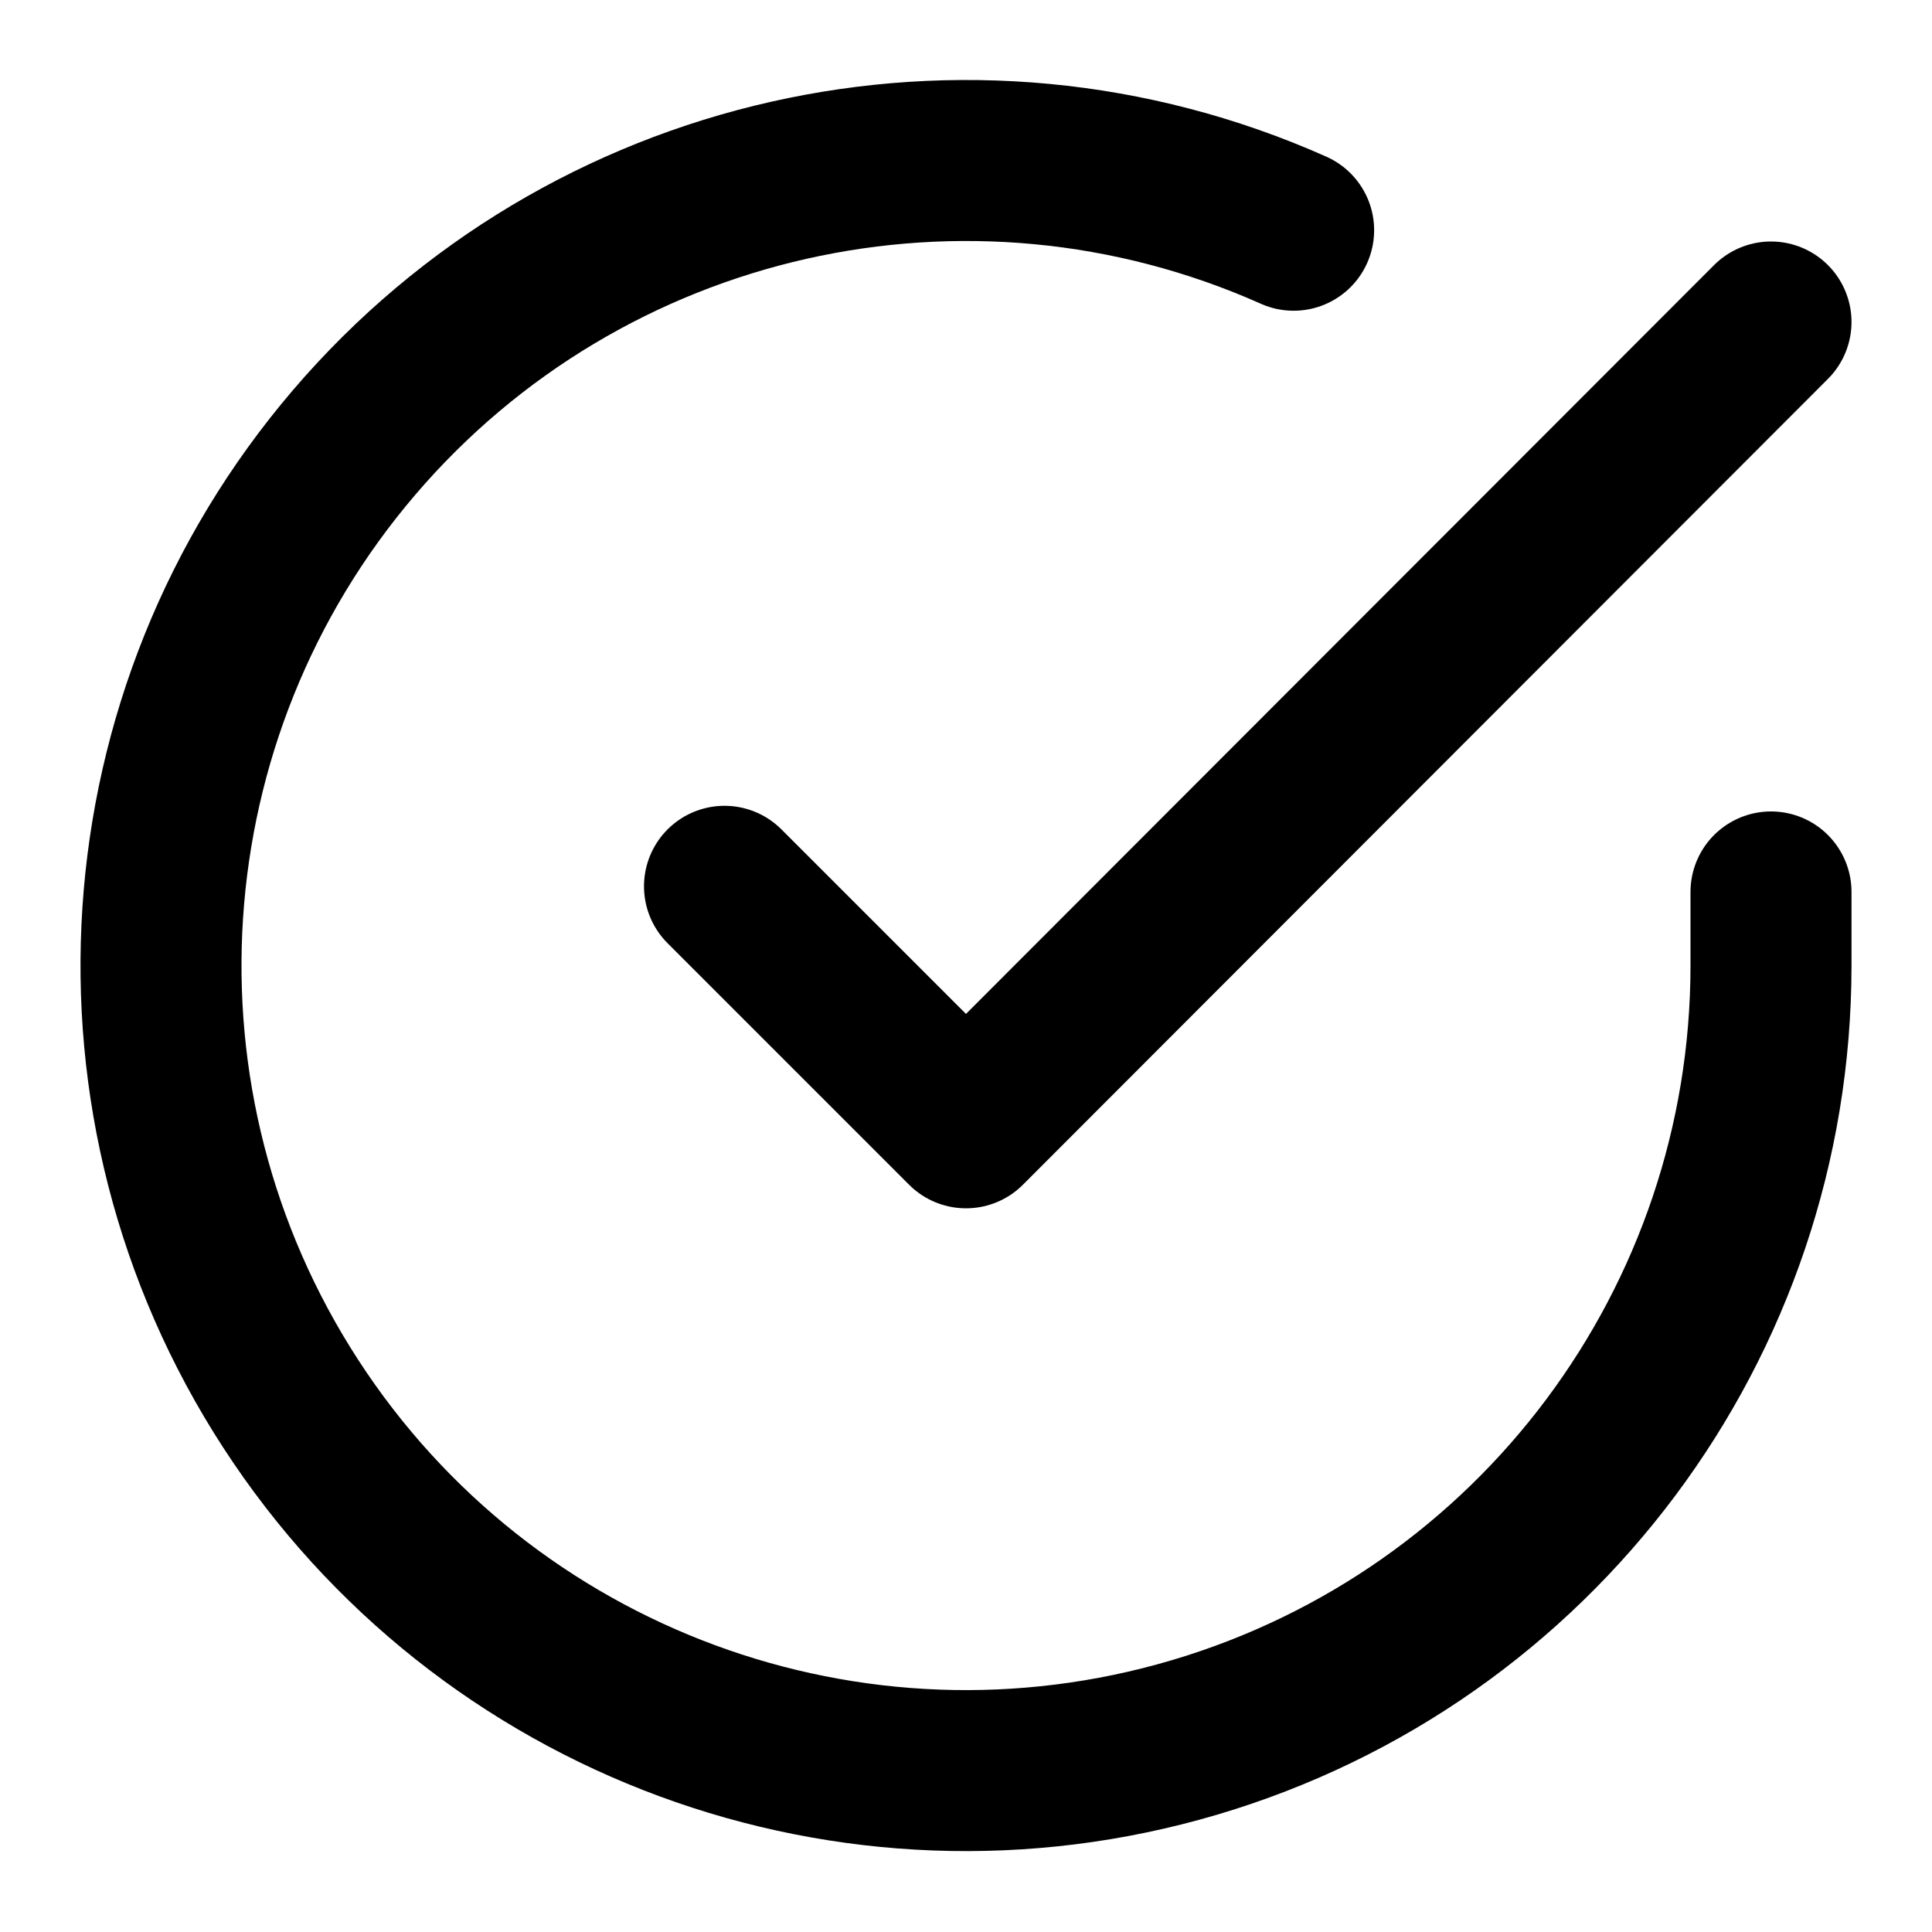
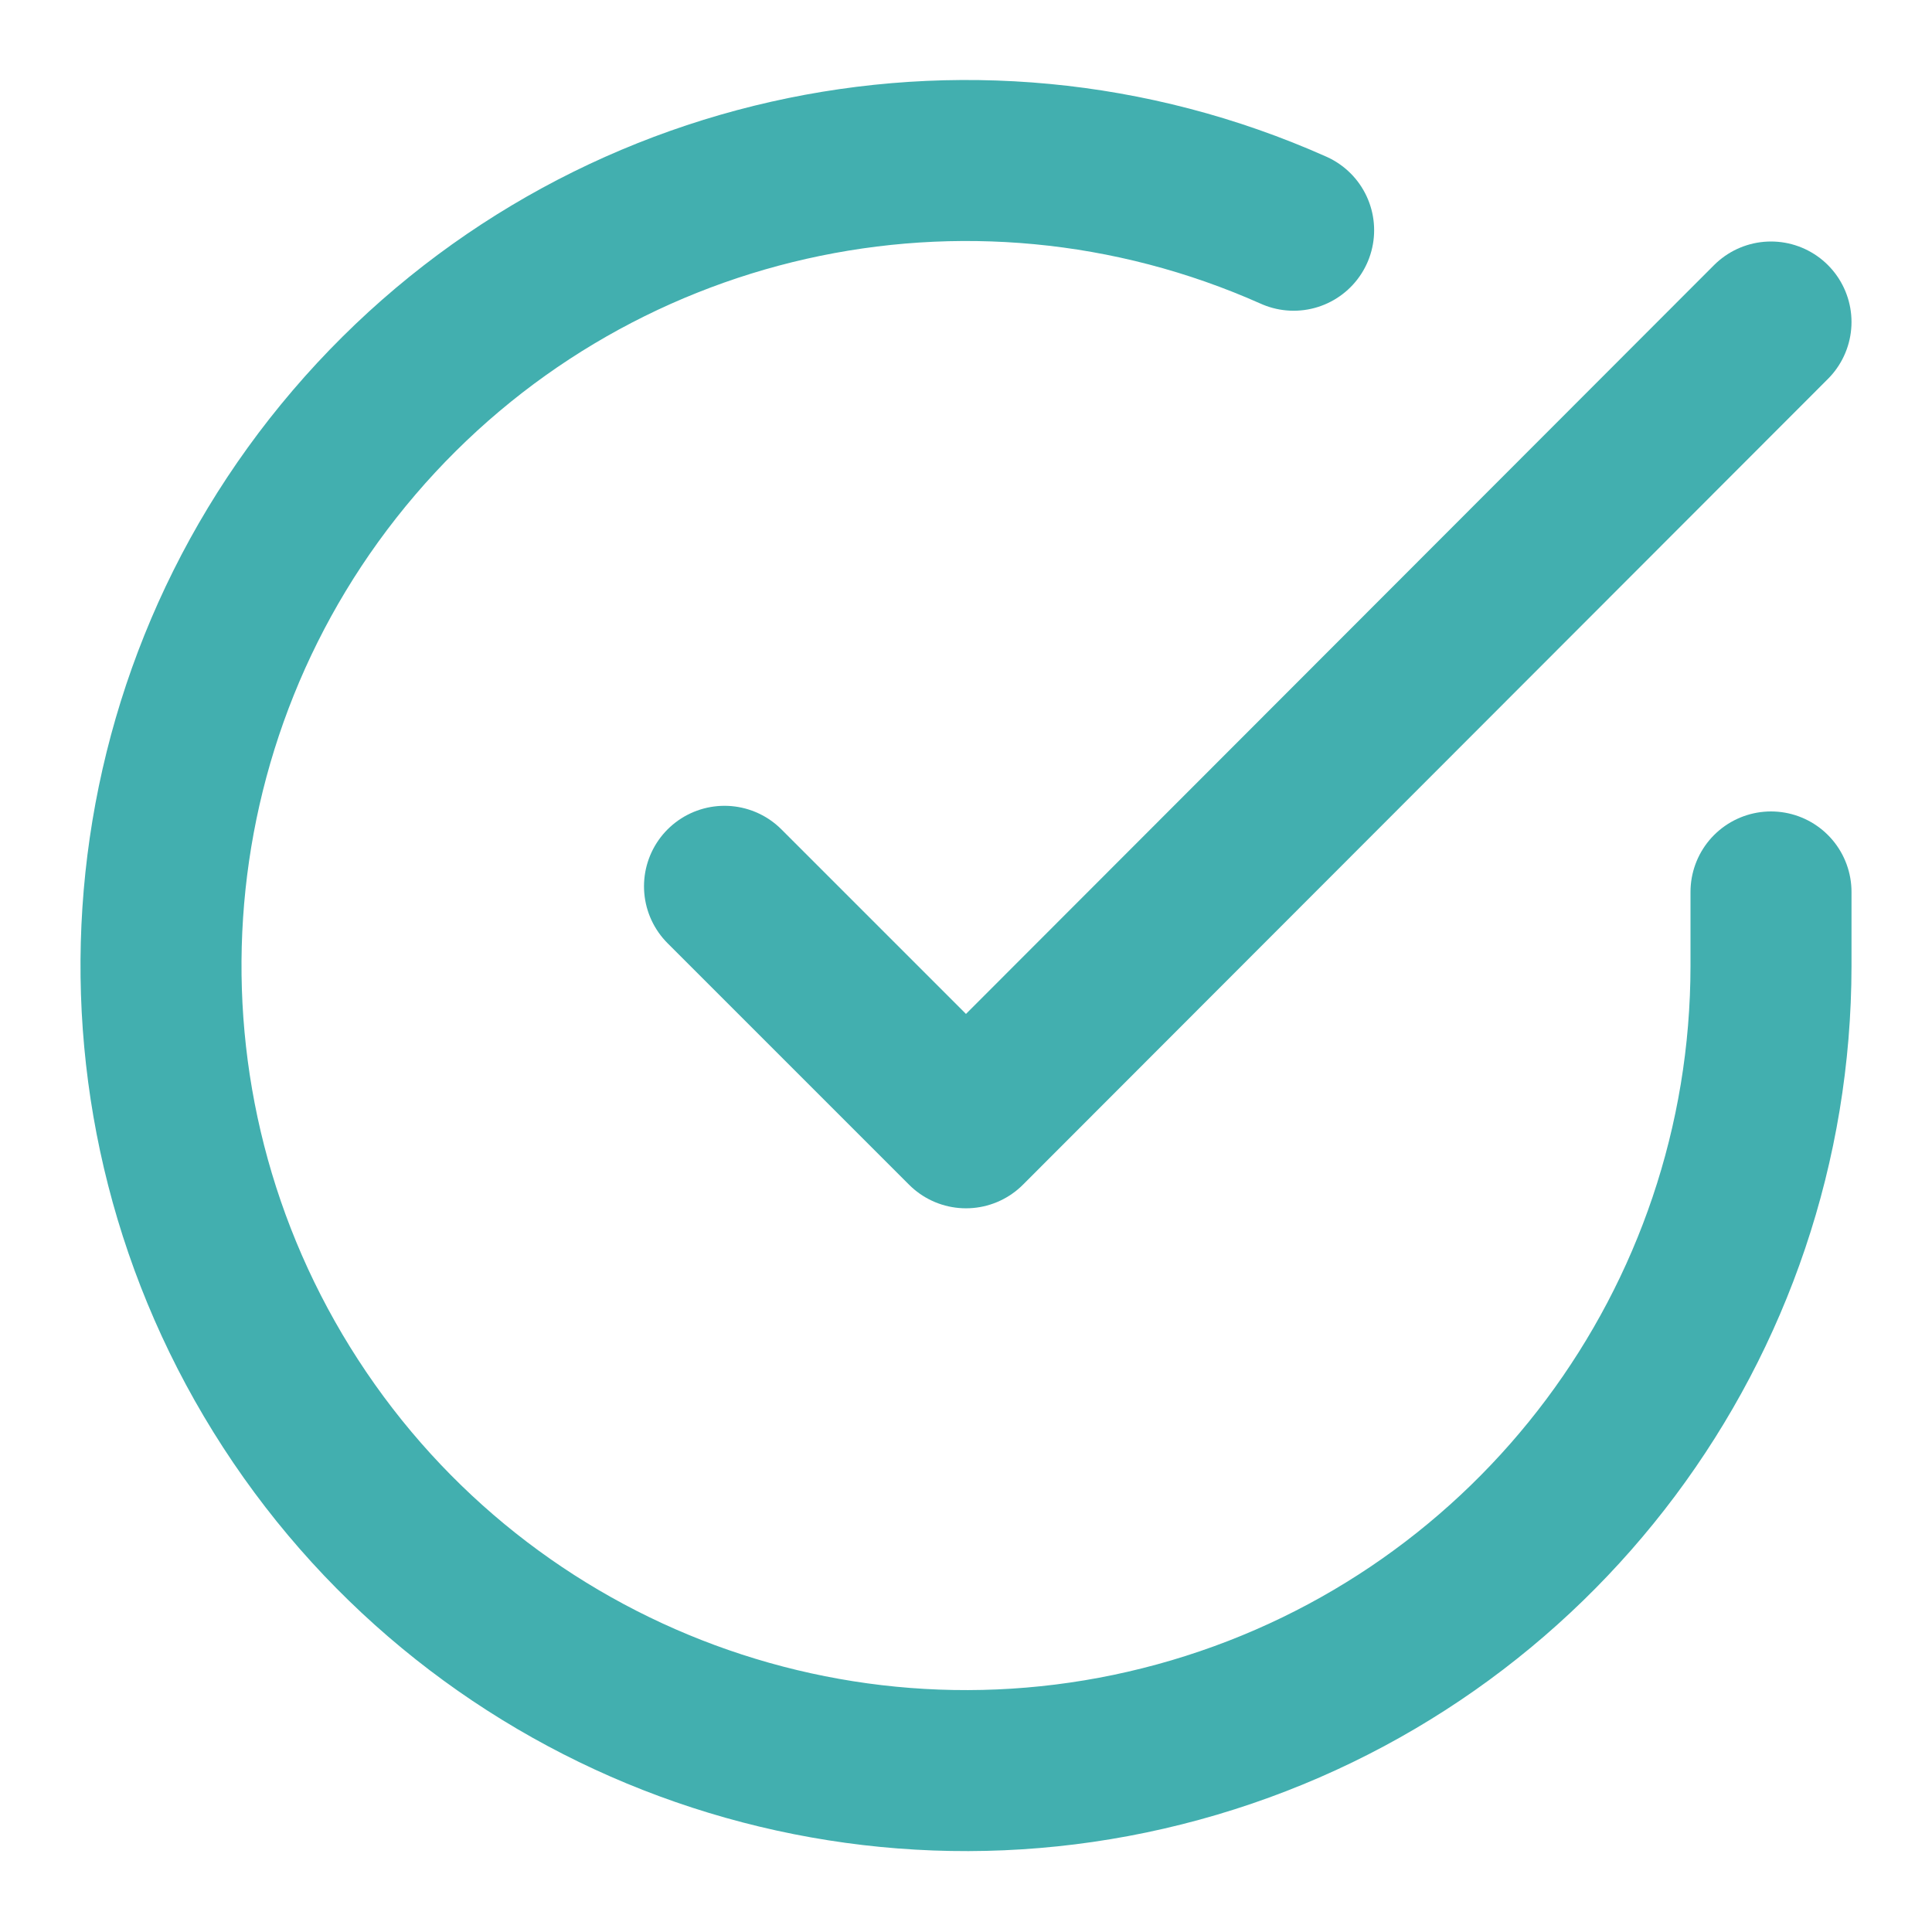
- <svg xmlns="http://www.w3.org/2000/svg" width="24" height="24" viewBox="0 0 24 24" fill="none" stroke="currentColor" stroke-width="2" stroke-linecap="round" stroke-linejoin="round" class="feather feather-check-circle">
+ <svg xmlns="http://www.w3.org/2000/svg" width="24" height="24" viewBox="0 0 24 24" fill="none" stroke="#42afaf" stroke-width="2" stroke-linecap="round" stroke-linejoin="round" class="feather feather-check-circle">
  <path d="M22 11.08V12a10 10 0 1 1-5.93-9.14" />
  <polyline points="22 4 12 14.01 9 11.01" />
</svg>
